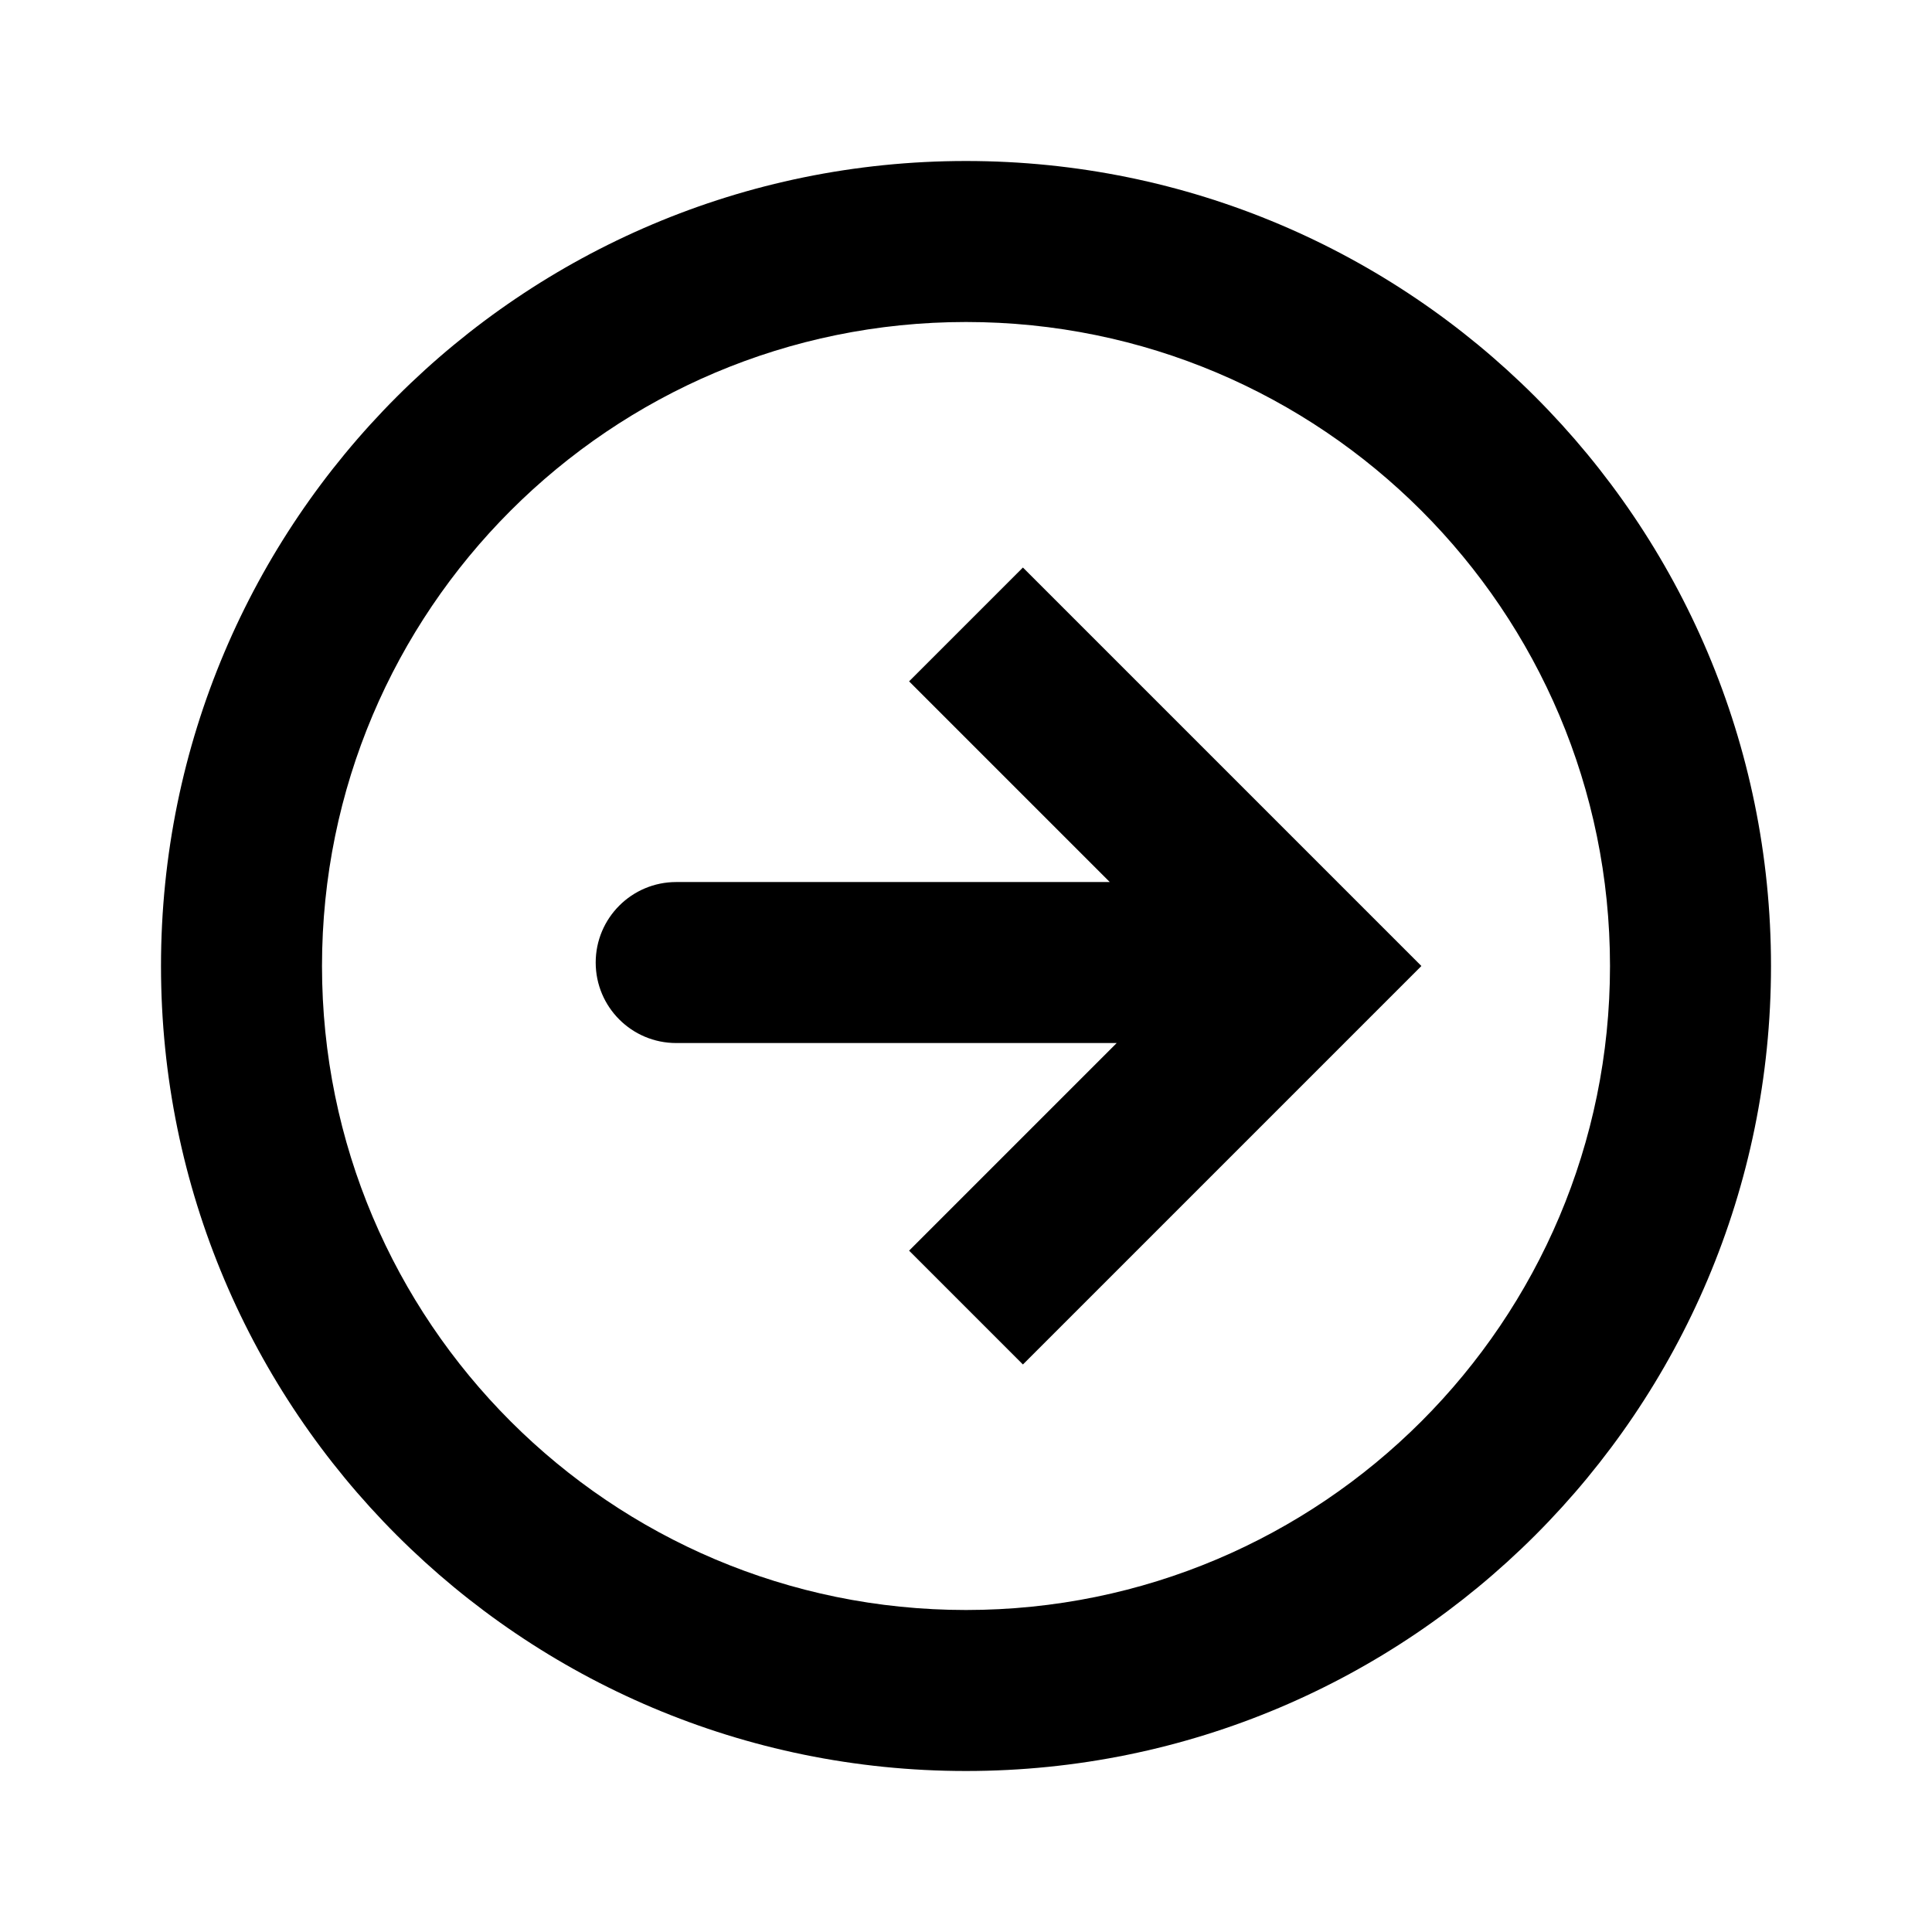
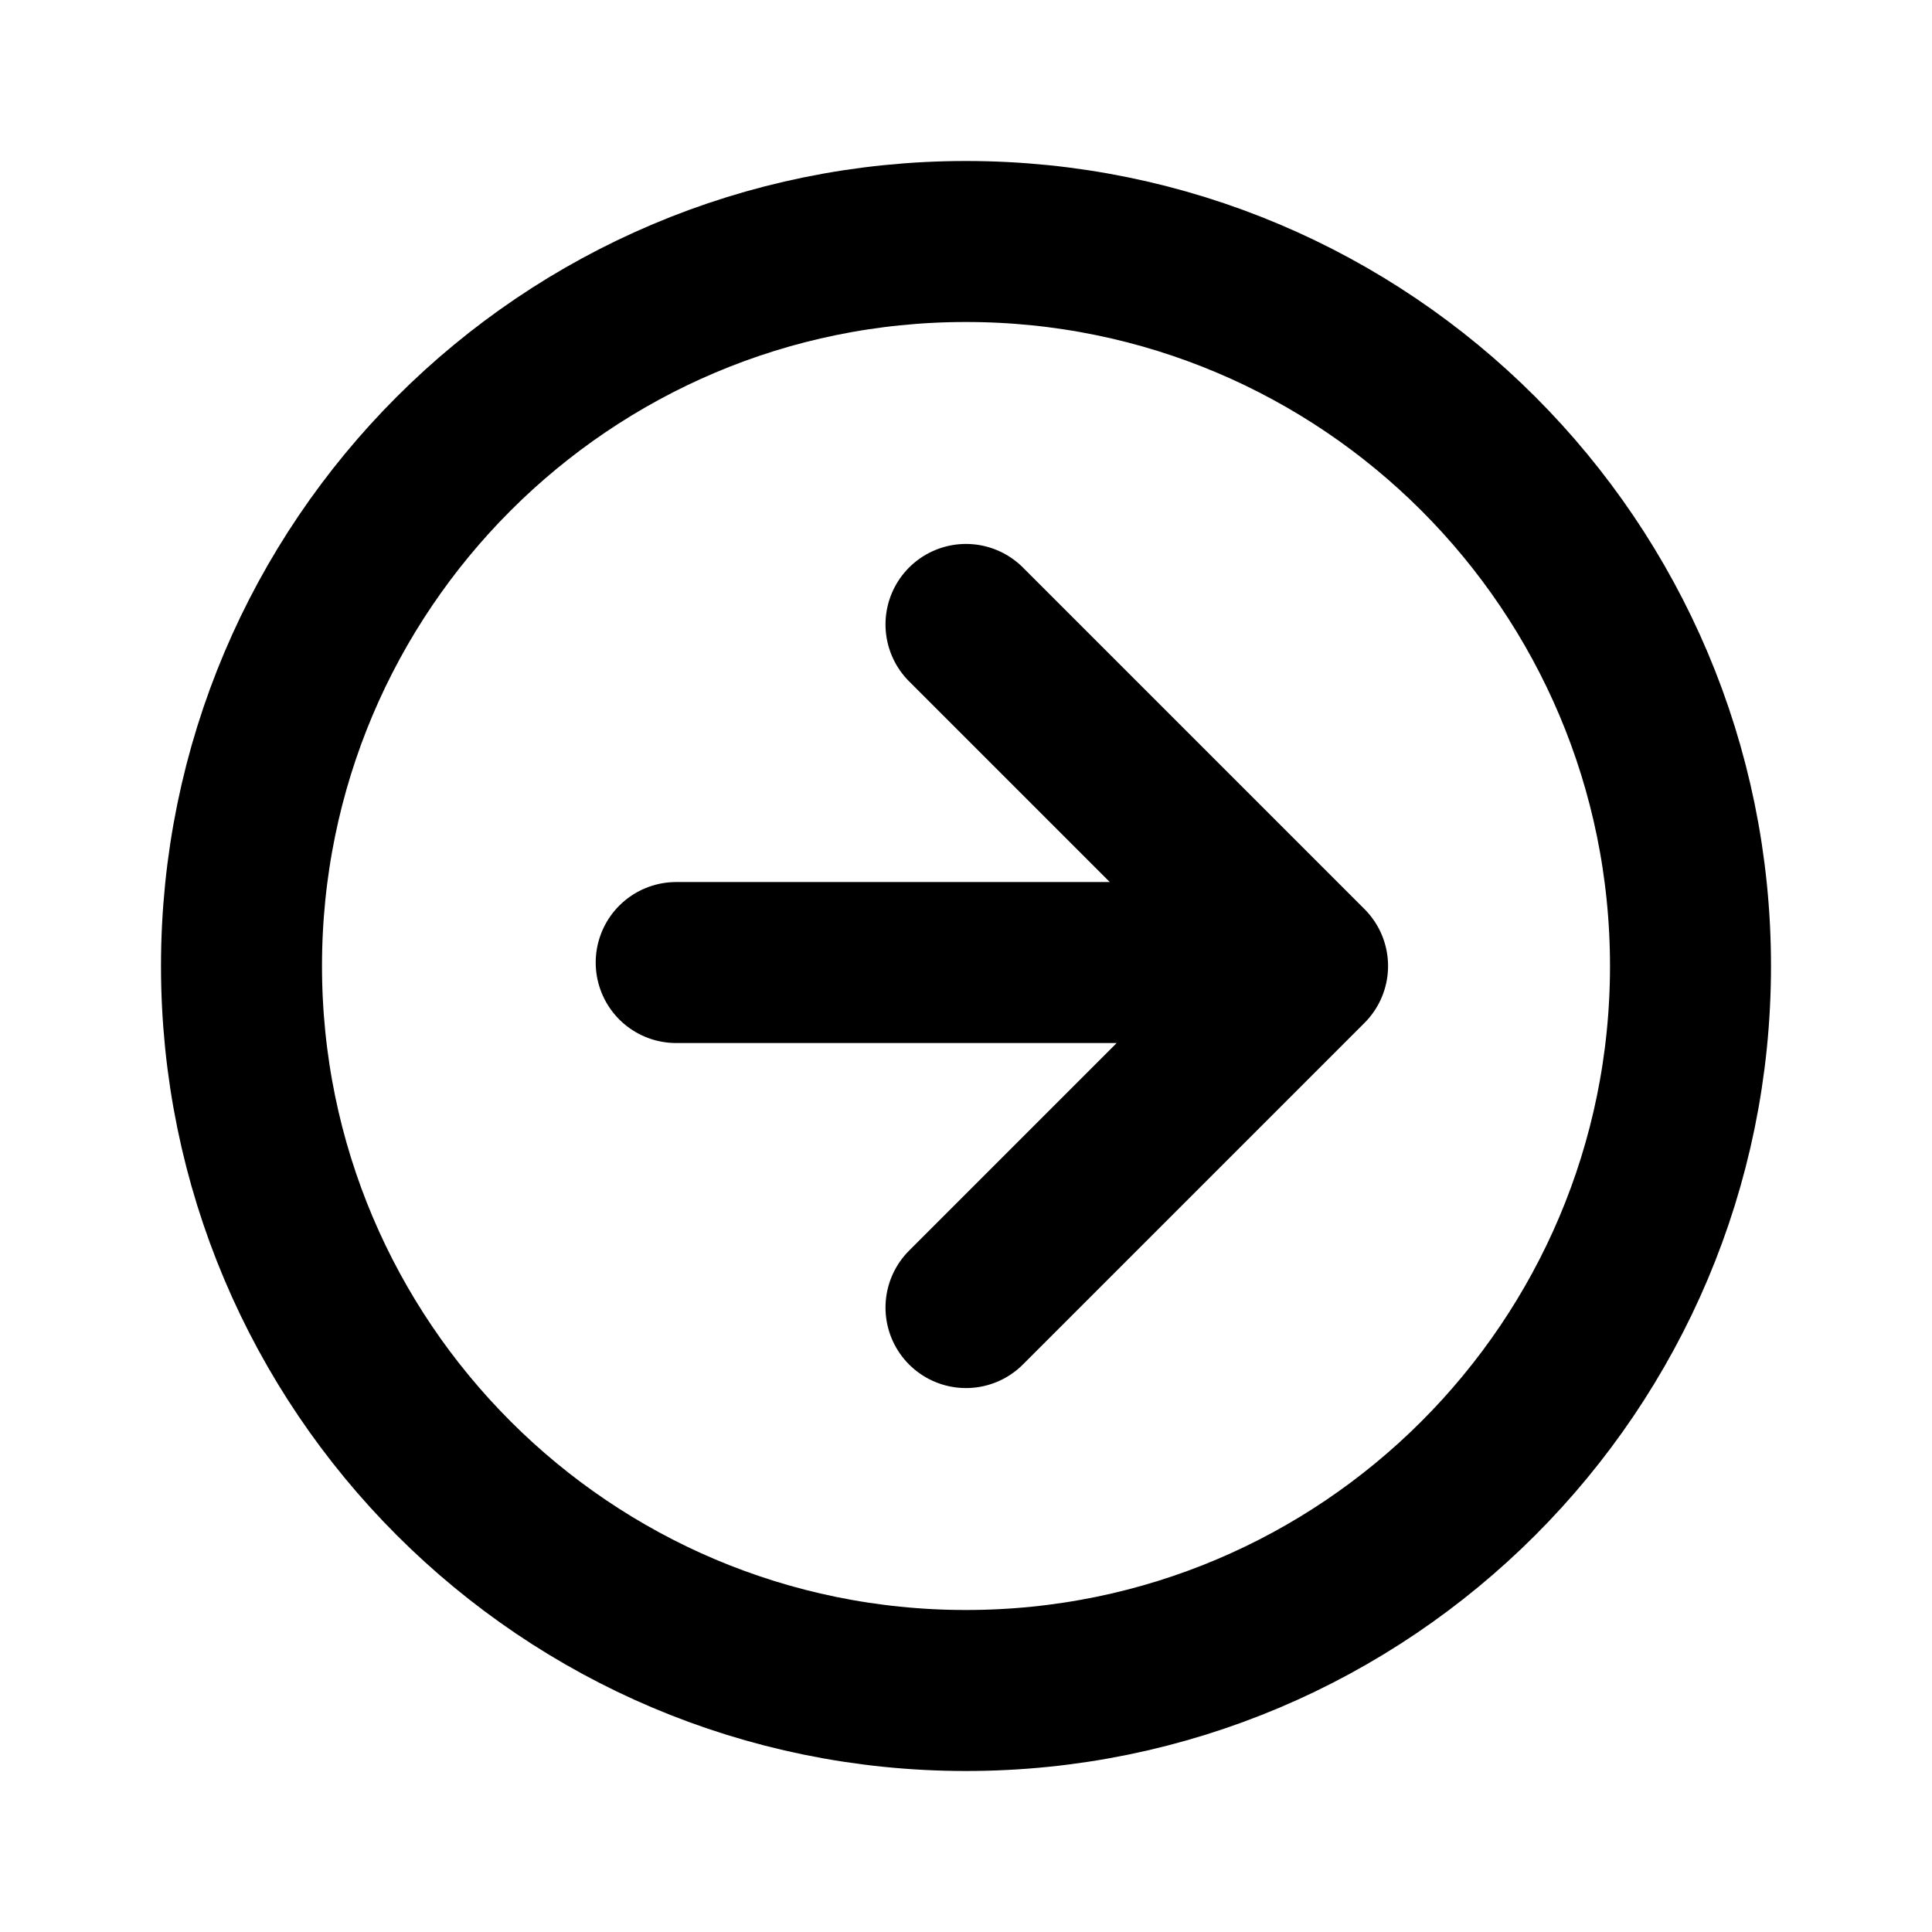
<svg xmlns="http://www.w3.org/2000/svg" width="24" height="24" viewBox="0 0 24 24" fill="none">
-   <path d="M16.243 12L16.95 12.707L17.657 12L16.95 11.293L16.243 12ZM16.2 12.957C16.752 12.957 17.2 12.51 17.2 11.957C17.2 11.405 16.752 10.957 16.2 10.957L16.2 12.957ZM8.4 10.957C7.848 10.957 7.4 11.405 7.4 11.957C7.4 12.51 7.848 12.957 8.4 12.957L8.4 10.957ZM11.293 8.464L15.536 12.707L16.95 11.293L12.707 7.05L11.293 8.464ZM15.536 11.293L11.293 15.536L12.707 16.95L16.95 12.707L15.536 11.293ZM16.2 10.957L8.4 10.957L8.4 12.957L16.2 12.957L16.2 10.957ZM20 12C20 16.418 16.418 20 12 20V22C17.523 22 22 17.523 22 12H20ZM12 20C7.582 20 4 16.418 4 12H2C2 17.523 6.477 22 12 22V20ZM4 12C4 7.582 7.582 4 12 4V2C6.477 2 2 6.477 2 12H4ZM12 4C16.418 4 20 7.582 20 12H22C22 6.477 17.523 2 12 2V4Z" fill="black" />
+   <path d="M12 7.757L16.243 12L12 16.243M16.2 11.957L8.4 11.957M21 12C21 16.971 16.971 21 12 21C7.029 21 3 16.971 3 12C3 7.029 7.029 3 12 3C16.971 3 21 7.029 21 12Z" stroke="black" stroke-width="2" stroke-linecap="round" stroke-linejoin="round" />
</svg>
